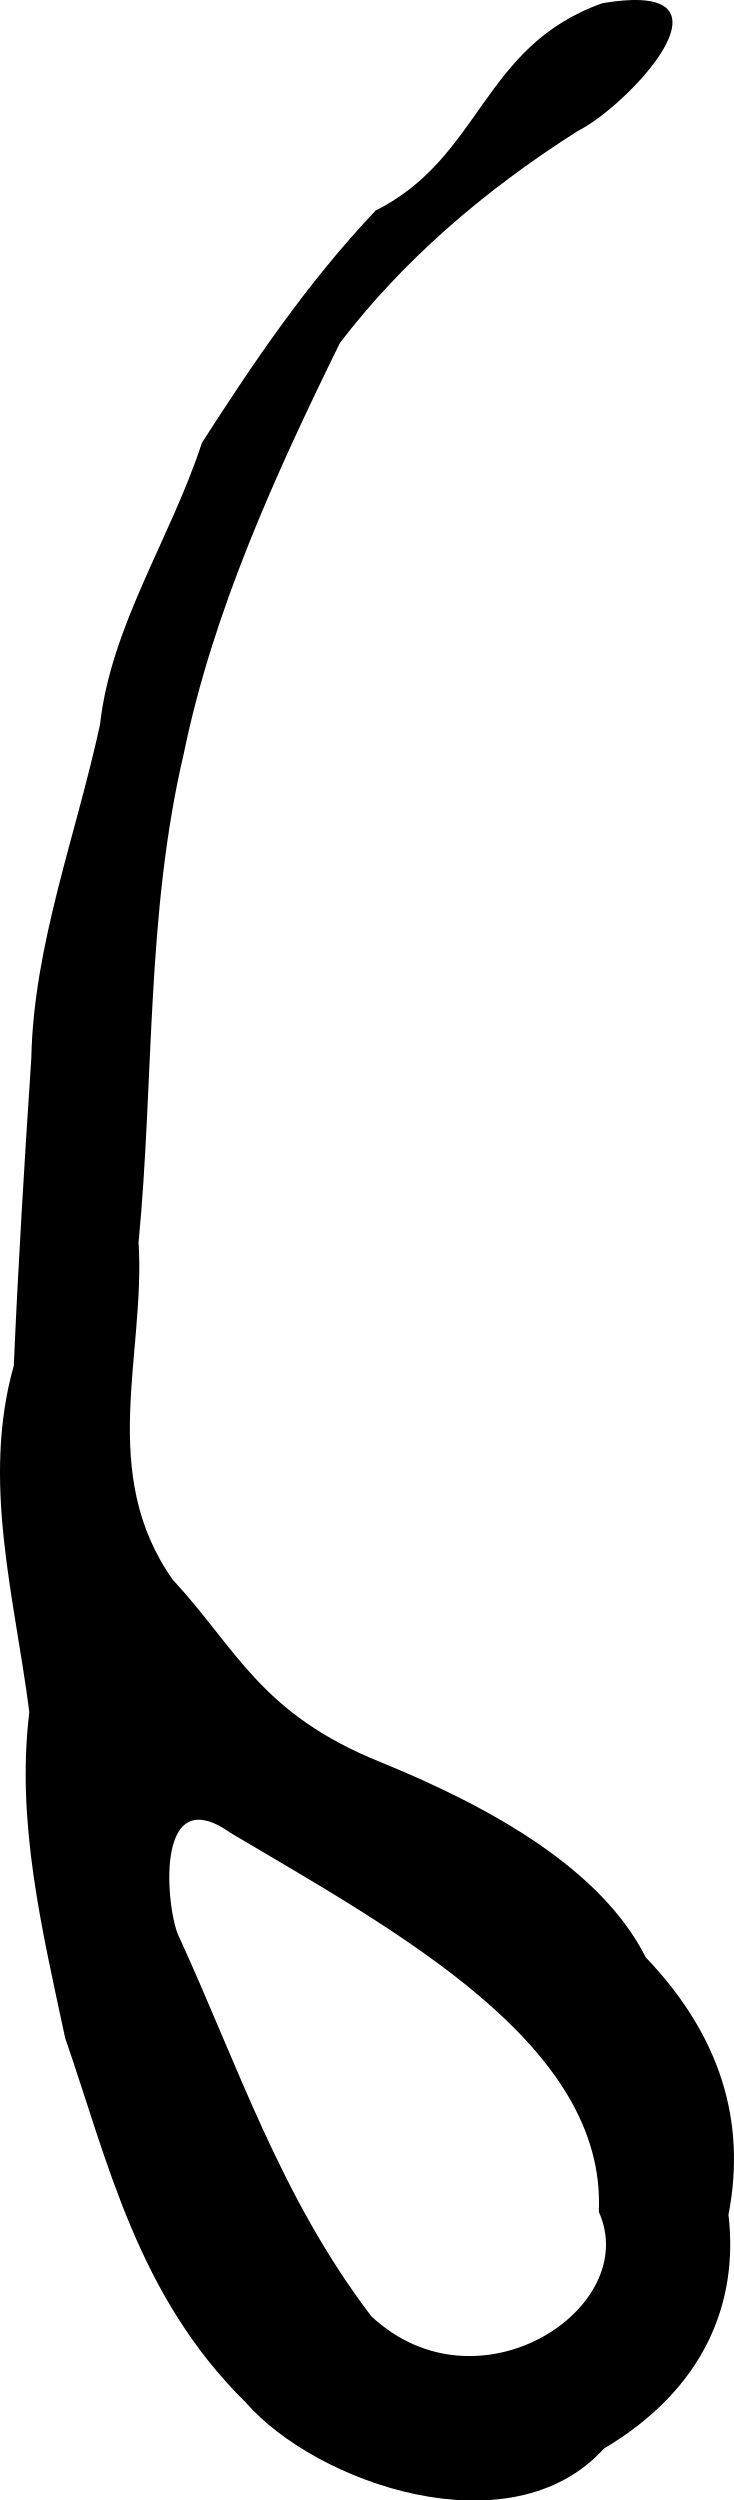
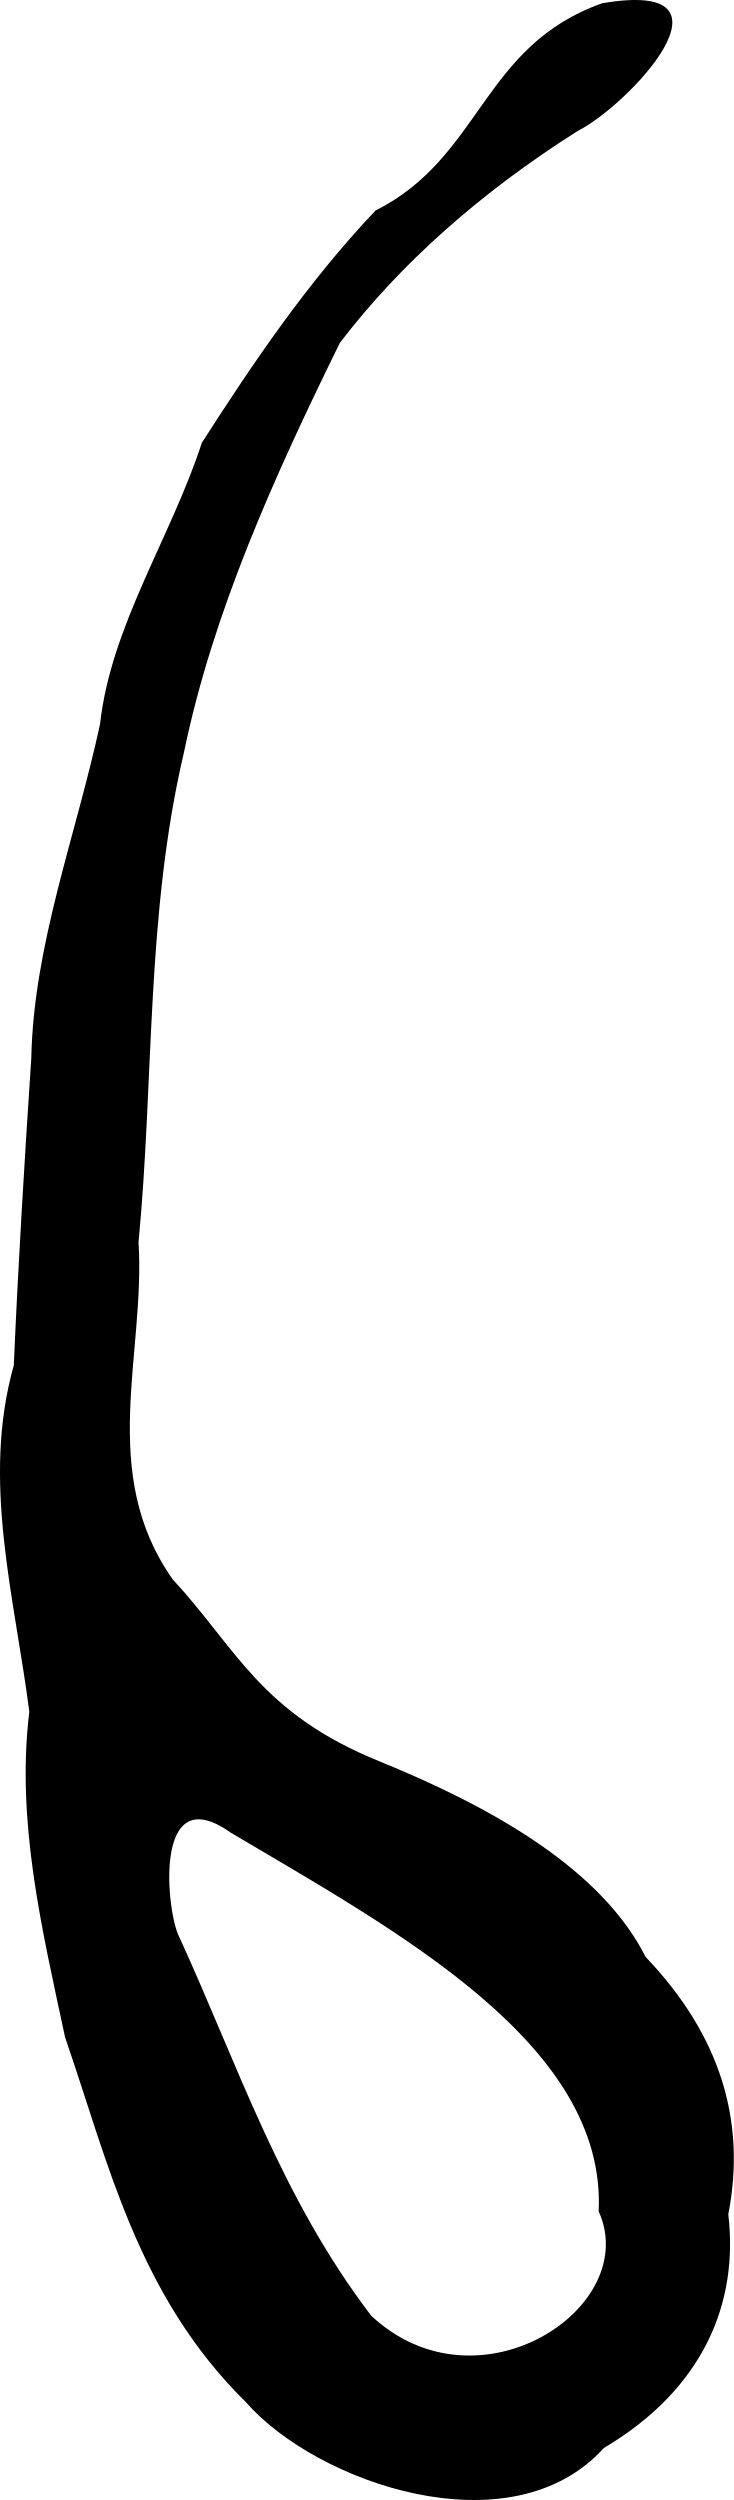
- <svg xmlns="http://www.w3.org/2000/svg">
-   <path d="M 126.964,0.691 C 101.536,9.742 101.614,33.139 79.172,44.407 64.639,59.772 53.273,76.698 42.575,93.347 36.031,113.412 23.379,131.973 21.092,152.728 16.017,176.218 7.076,199.246 6.598,223.15 c -1.426,21.503 -2.758,43.16 -3.687,64.761 -6.877,24.346 0.184,48.845 3.267,73.056 -2.811,23.108 2.681,45.879 7.553,68.679 9.064,26.195 15.212,54.358 38.115,76.901 14.856,17.035 55.89,31.349 75.494,9.674 21.153,-12.542 28.428,-30.749 26.242,-49.283 3.85,-19.791 -1.795,-37.882 -17.434,-54.265 C 126.86,394.25 104.111,381.245 80.146,371.473 54.864,361.28 49.898,347.591 36.414,333.041 20.583,310.576 30.689,285.621 29.213,261.958 c 3.301,-34.386 1.539,-69.109 9.564,-103.224 6.092,-29.563 19.025,-58.207 32.896,-86.439 12.803,-16.773 29.769,-31.777 50.146,-44.678 10.623,-5.319 36.077,-32.242 5.146,-26.926 z M 48.612,386.433 c 35.253,20.897 79.3,44.631 77.632,79.891 9.199,20.277 -25.491,43.08 -47.97,21.995 C 59.139,463.213 50.108,435.283 37.798,408.453 35.122,403.455 32.115,374.728 48.612,386.433 Z" fill="#000" />
+ <svg xmlns="http://www.w3.org/2000/svg" width="154.749" height="527.189">
+   <path d="M 126.964,0.691 C 101.536,9.742 101.614,33.139 79.172,44.407 64.639,59.772 53.273,76.698 42.575,93.347 36.031,113.412 23.379,131.973 21.092,152.728 16.017,176.218 7.076,199.246 6.598,223.15 c -1.426,21.503 -2.758,43.16 -3.687,64.761 -6.877,24.346 0.184,48.845 3.267,73.056 -2.811,23.108 2.681,45.879 7.553,68.679 9.064,26.195 15.212,54.358 38.115,76.901 14.856,17.035 55.89,31.349 75.494,9.674 21.153,-12.542 28.428,-30.749 26.242,-49.283 3.85,-19.791 -1.795,-37.882 -17.434,-54.265 C 126.86,394.25 104.111,381.245 80.146,371.473 54.864,361.28 49.898,347.591 36.414,333.041 20.583,310.576 30.689,285.621 29.213,261.958 c 3.301,-34.386 1.539,-69.109 9.564,-103.224 6.092,-29.563 19.025,-58.207 32.896,-86.439 12.803,-16.773 29.769,-31.777 50.146,-44.678 10.623,-5.319 36.077,-32.242 5.146,-26.926 z M 48.612,386.433 c 35.253,20.897 79.3,44.631 77.632,79.891 9.199,20.277 -25.491,43.08 -47.97,21.995 C 59.139,463.213 50.108,435.283 37.798,408.453 35.122,403.455 32.115,374.728 48.612,386.433 Z" />
</svg>
